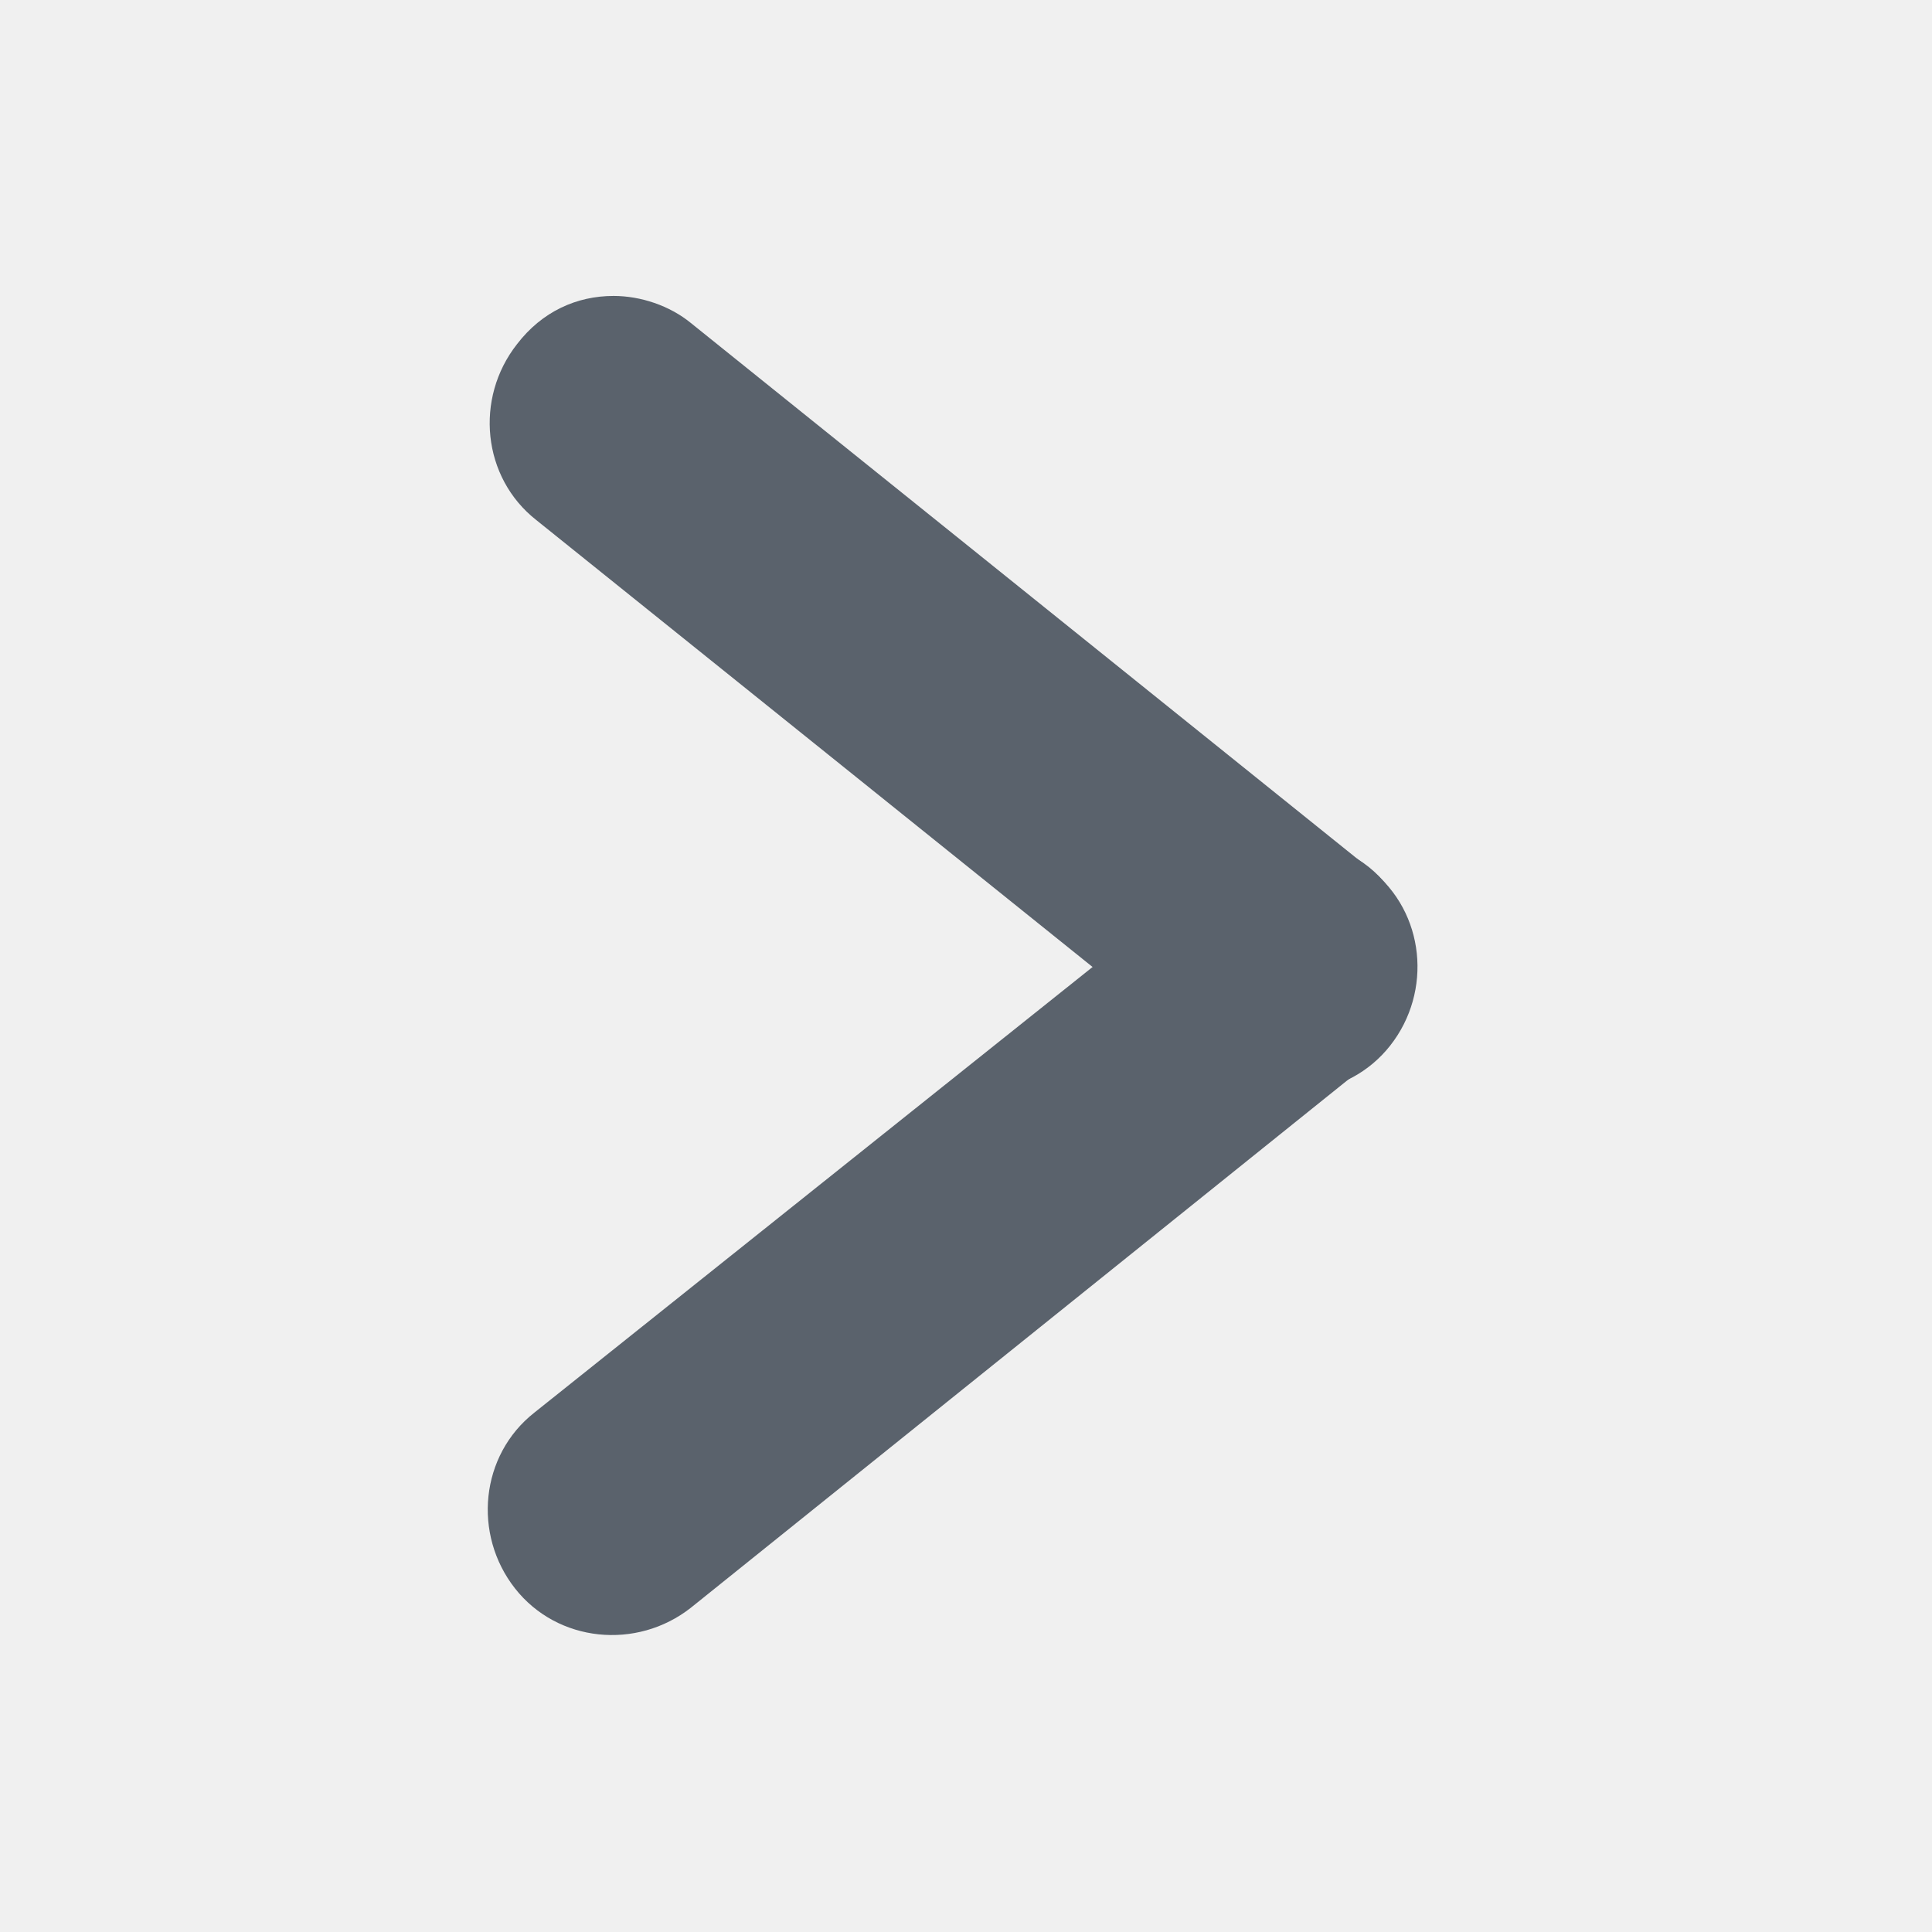
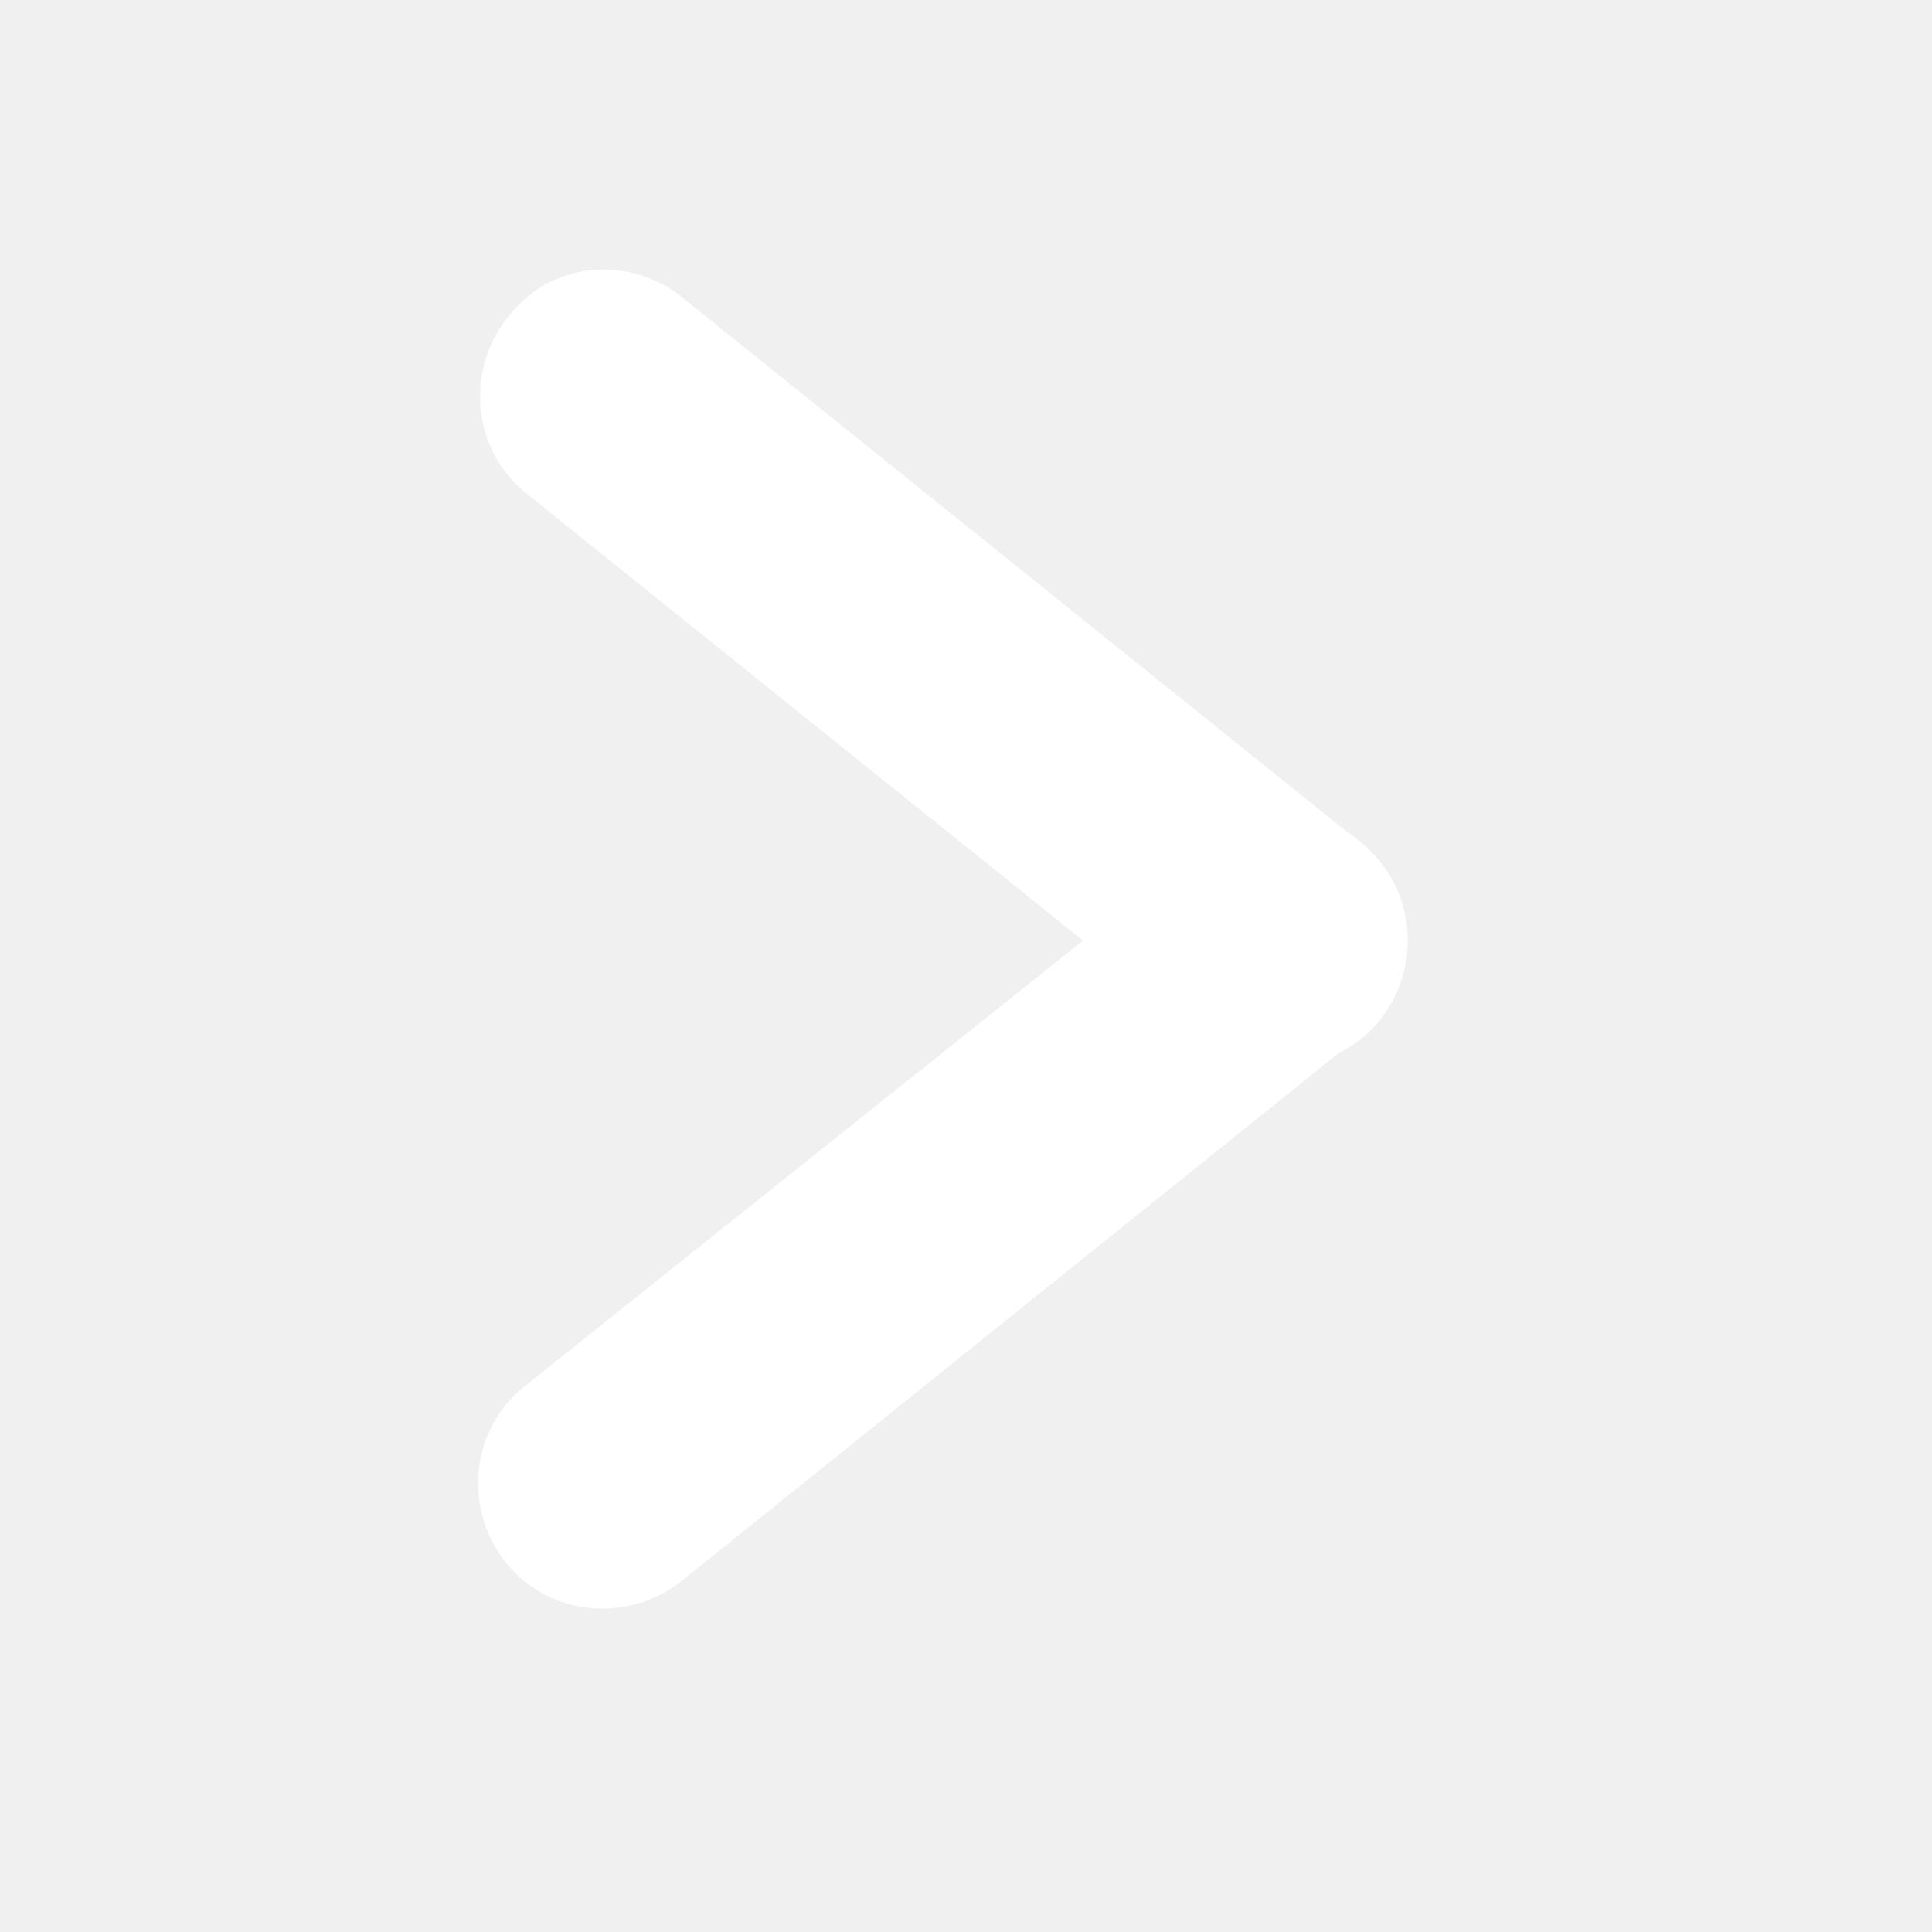
<svg xmlns="http://www.w3.org/2000/svg" width="100%" height="100%" viewBox="0 0 100 100" version="1.1" xml:space="preserve" style="fill-rule:evenodd;clip-rule:evenodd;stroke-linejoin:round;stroke-miterlimit:2;">
-   <g transform="matrix(-1,-1.22515e-16,1.22515e-16,-1,98.6576,99.9177)">
-     <path d="M31.8,56.4C29.9,56.4 28,55.6 26.8,54C24.6,51.2 25,47.1 27.8,44.9L62.9,16.7C65.7,14.5 69.8,14.9 72,17.7C74.2,20.5 73.8,24.6 71,26.8L35.8,54.9C34.6,55.9 33.2,56.4 31.8,56.4Z" style="fill:rgb(90,98,108);fill-rule:nonzero;" />
+   <g transform="matrix(-1,-1.22465e-16,1.22465e-16,-1,98.1583,98.5505)">
+     <path d="M31.8,56.4C29.9,56.4 28,55.6 26.8,54C24.6,51.2 25,47.1 27.8,44.9L62.9,16.7C65.7,14.5 69.8,14.9 72,17.7C74.2,20.5 73.8,24.6 71,26.8L35.8,54.9C34.6,55.9 33.2,56.4 31.8,56.4Z" style="fill:white;fill-rule:nonzero;" />
  </g>
-   <g transform="matrix(-1,-1.22515e-16,1.22515e-16,-1,98.6576,99.9177)">
-     <path d="M66.9,84.6C65.5,84.6 64,84.1 62.9,83.2L27.7,54.9C24.9,52.7 24.5,48.6 26.7,45.8C28.9,43 33,42.6 35.8,44.8L70.9,73C73.7,75.2 74.1,79.3 71.9,82.1C70.6,83.8 68.8,84.6 66.9,84.6Z" style="fill:rgb(90,98,108);fill-rule:nonzero;" />
+   <g transform="matrix(-1,-1.22465e-16,1.22465e-16,-1,98.1583,98.5505)">
+     <path d="M66.9,84.6C65.5,84.6 64,84.1 62.9,83.2L27.7,54.9C24.9,52.7 24.5,48.6 26.7,45.8C28.9,43 33,42.6 35.8,44.8L70.9,73C73.7,75.2 74.1,79.3 71.9,82.1C70.6,83.8 68.8,84.6 66.9,84.6Z" style="fill:white;fill-rule:nonzero;" />
  </g>
</svg>
